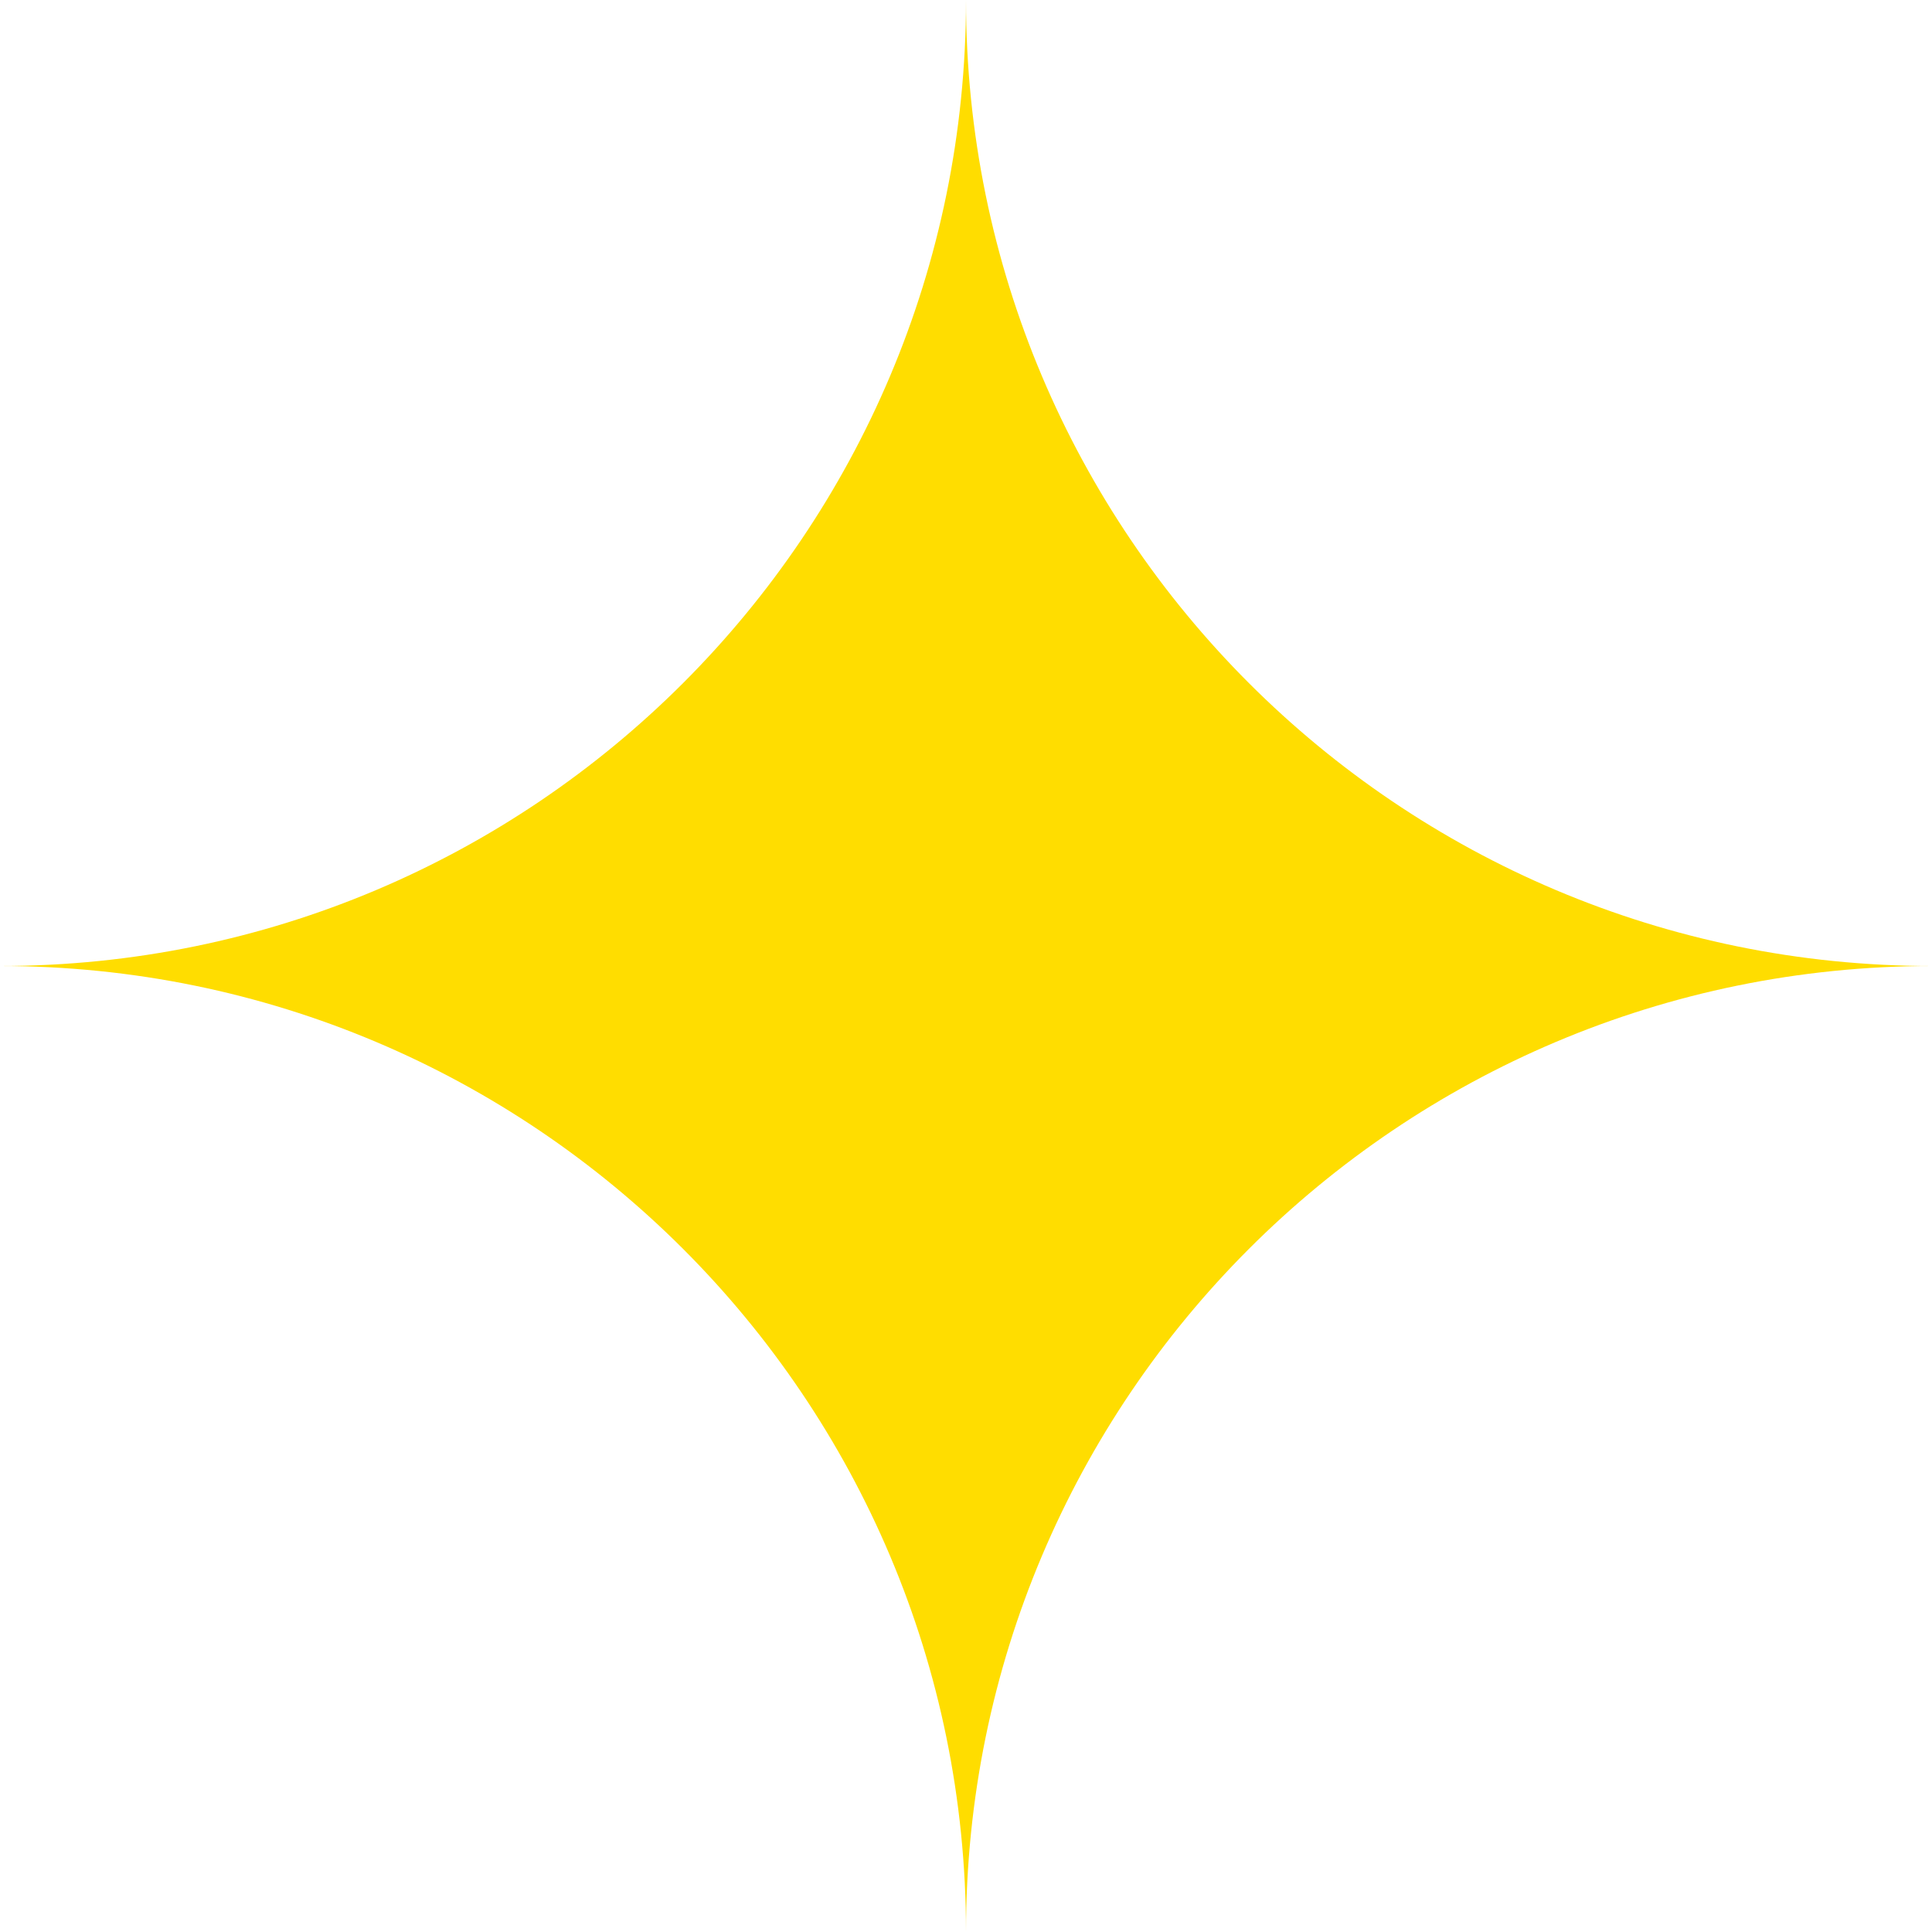
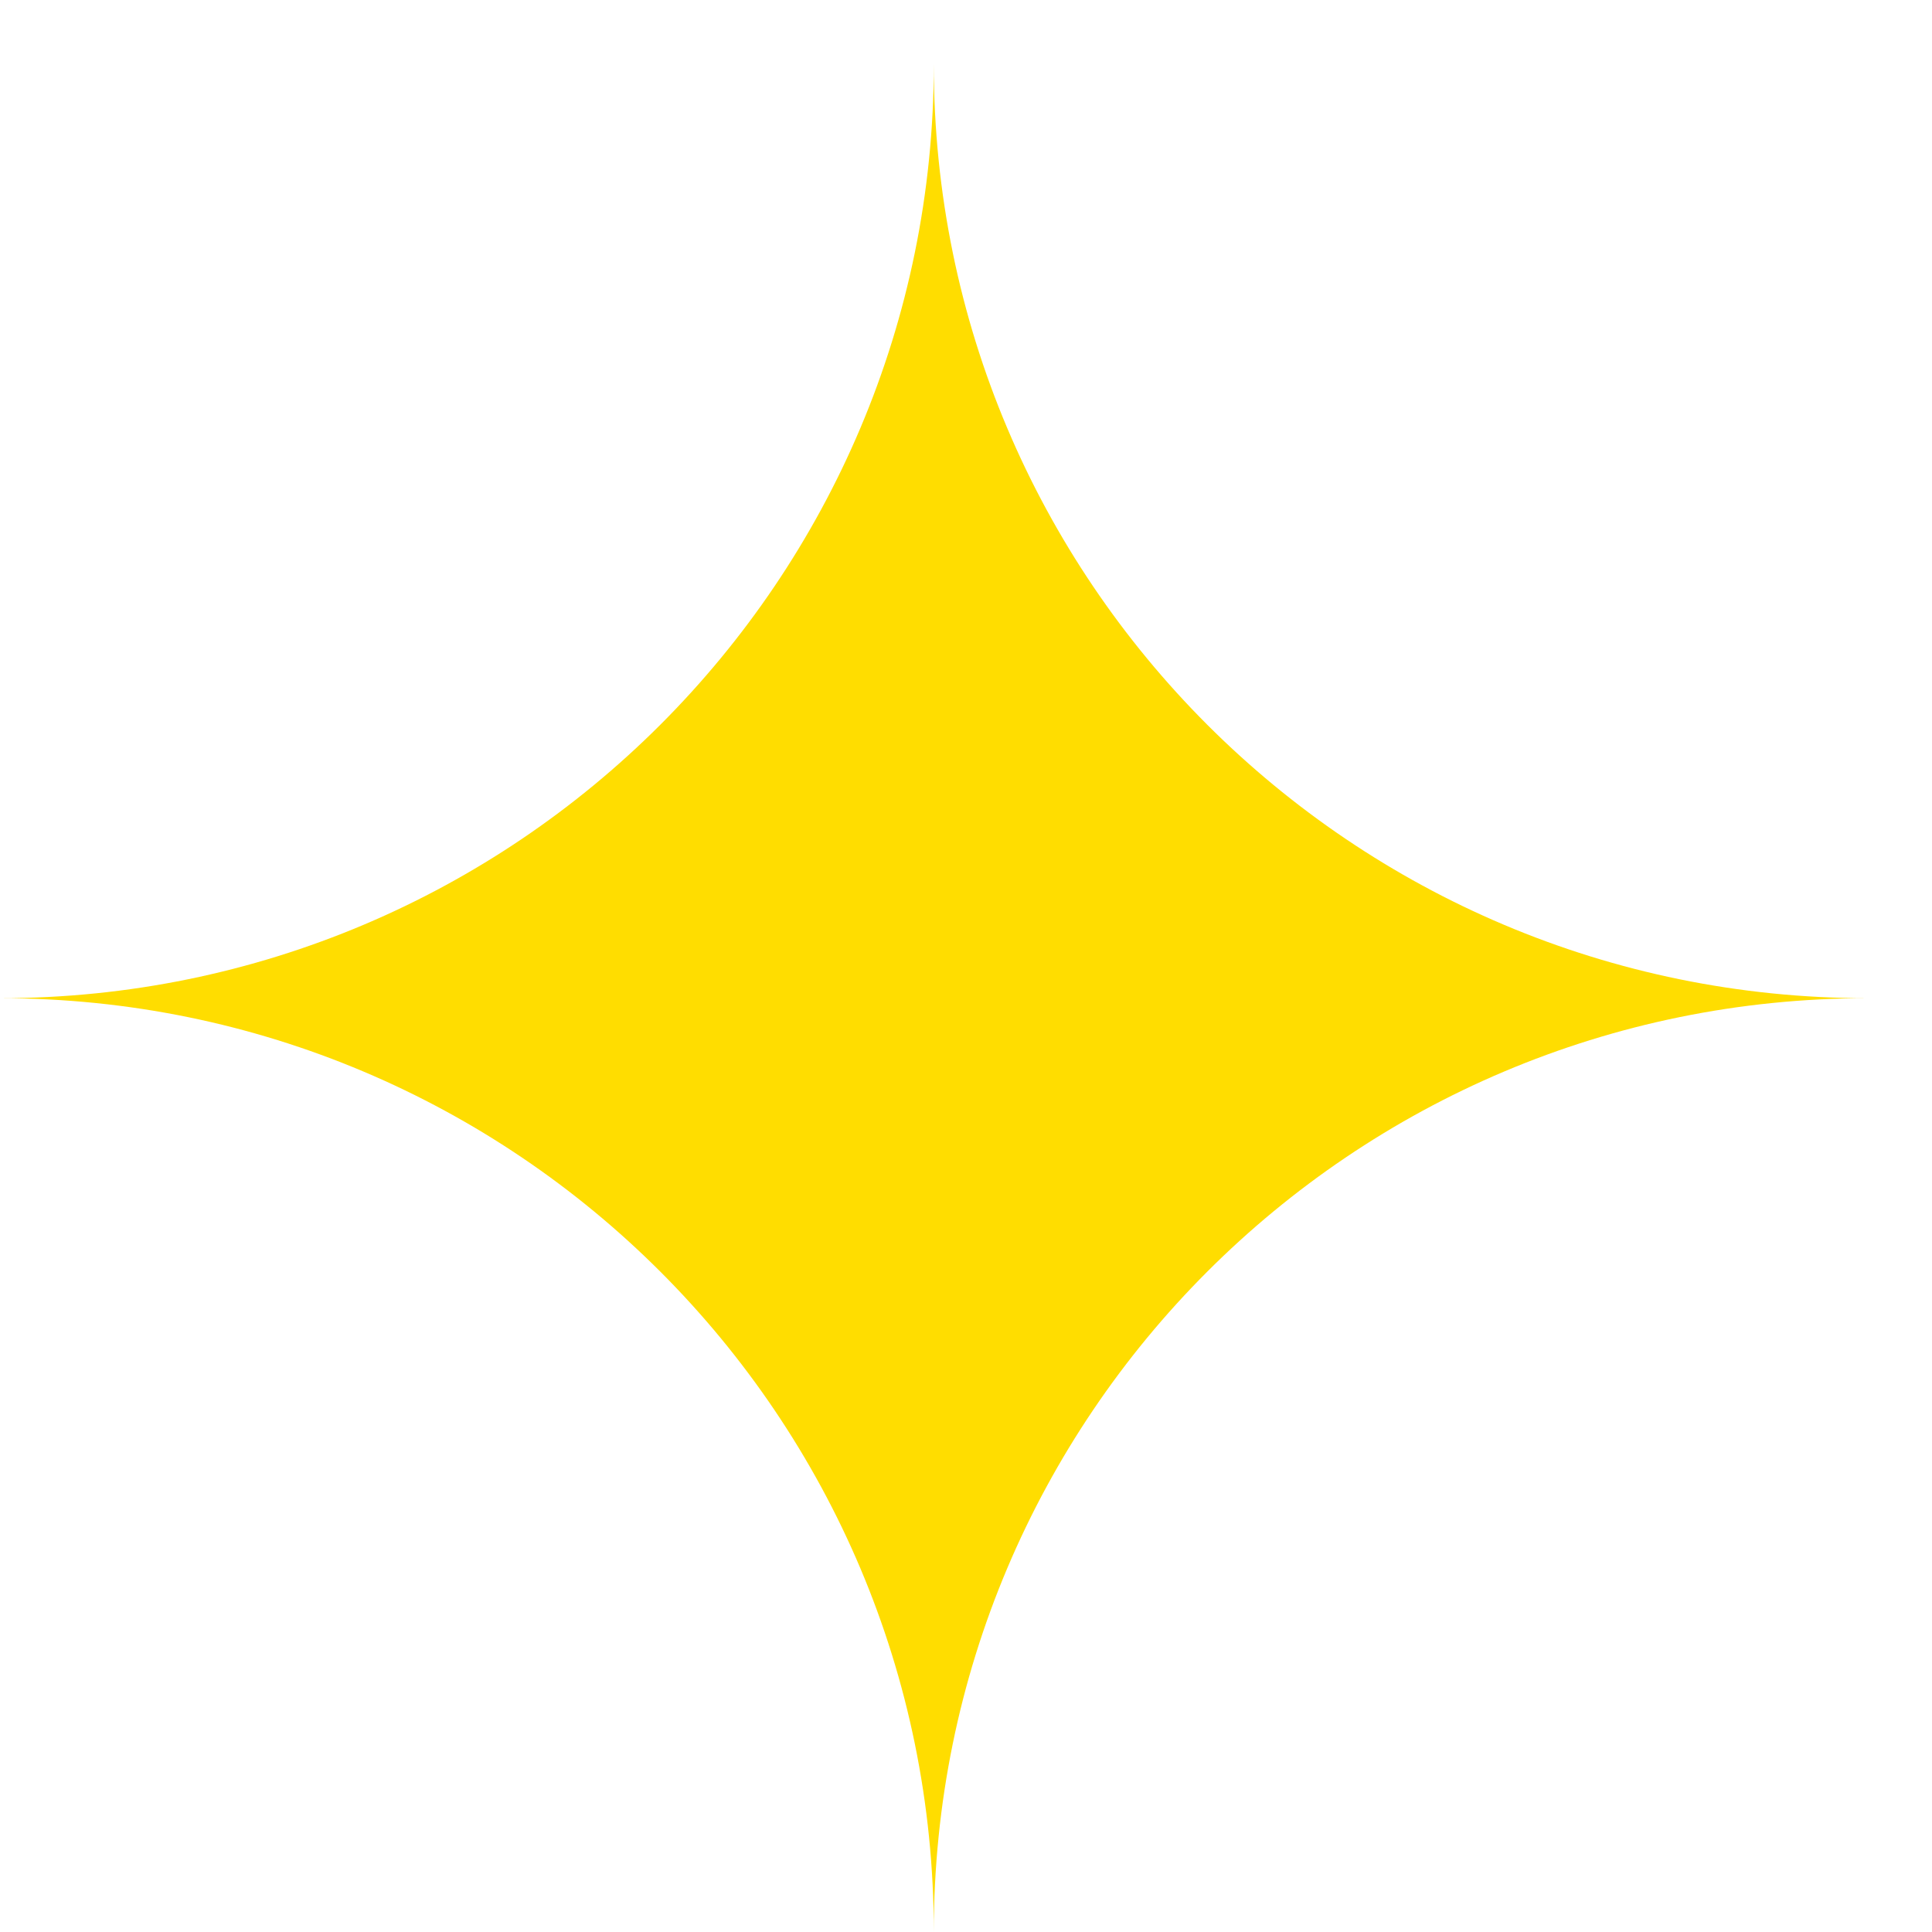
- <svg xmlns="http://www.w3.org/2000/svg" width="39" height="39" viewBox="0 0 39 39" fill="none">
-   <path d="M39 19.5c-10.771 0-19.5-8.729-19.5-19.5 0 10.771-8.729 19.5-19.5 19.5 10.771 0 19.5 8.729 19.5 19.5 0-10.771 8.729-19.5 19.5-19.5Z" fill="#FD0" />
+ <svg xmlns="http://www.w3.org/2000/svg" width="30" height="30" viewBox="0 0 30 30" fill="none">
+   <path d="M29 15.5c-8.01 0-14.5-6.49-14.5-14.5 0 8.01-6.49 14.5-14.5 14.5 8.01 0 14.5 6.49 14.5 14.5 0-8.01 6.49-14.5 14.5-14.5Z" fill="#FD0" />
</svg>
